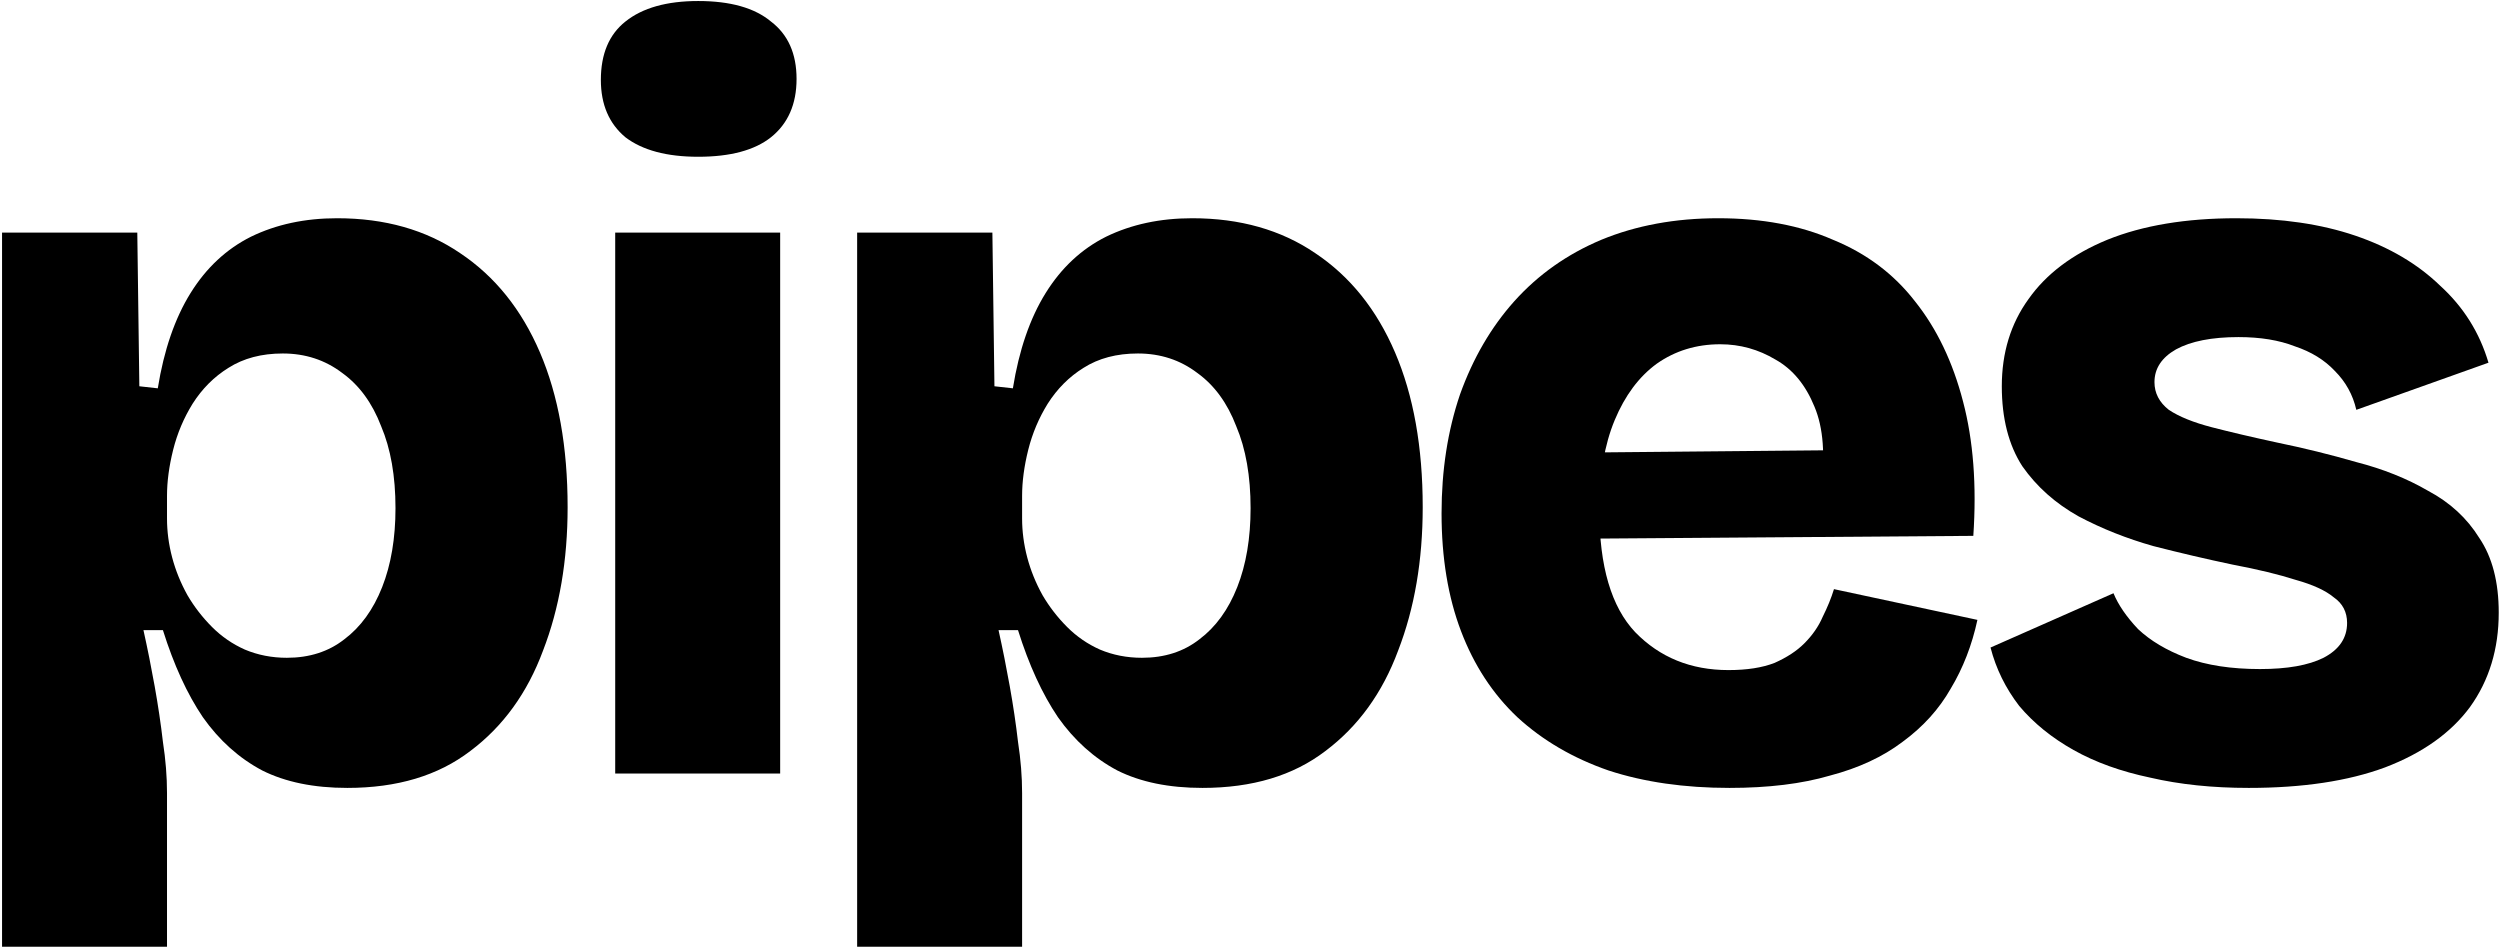
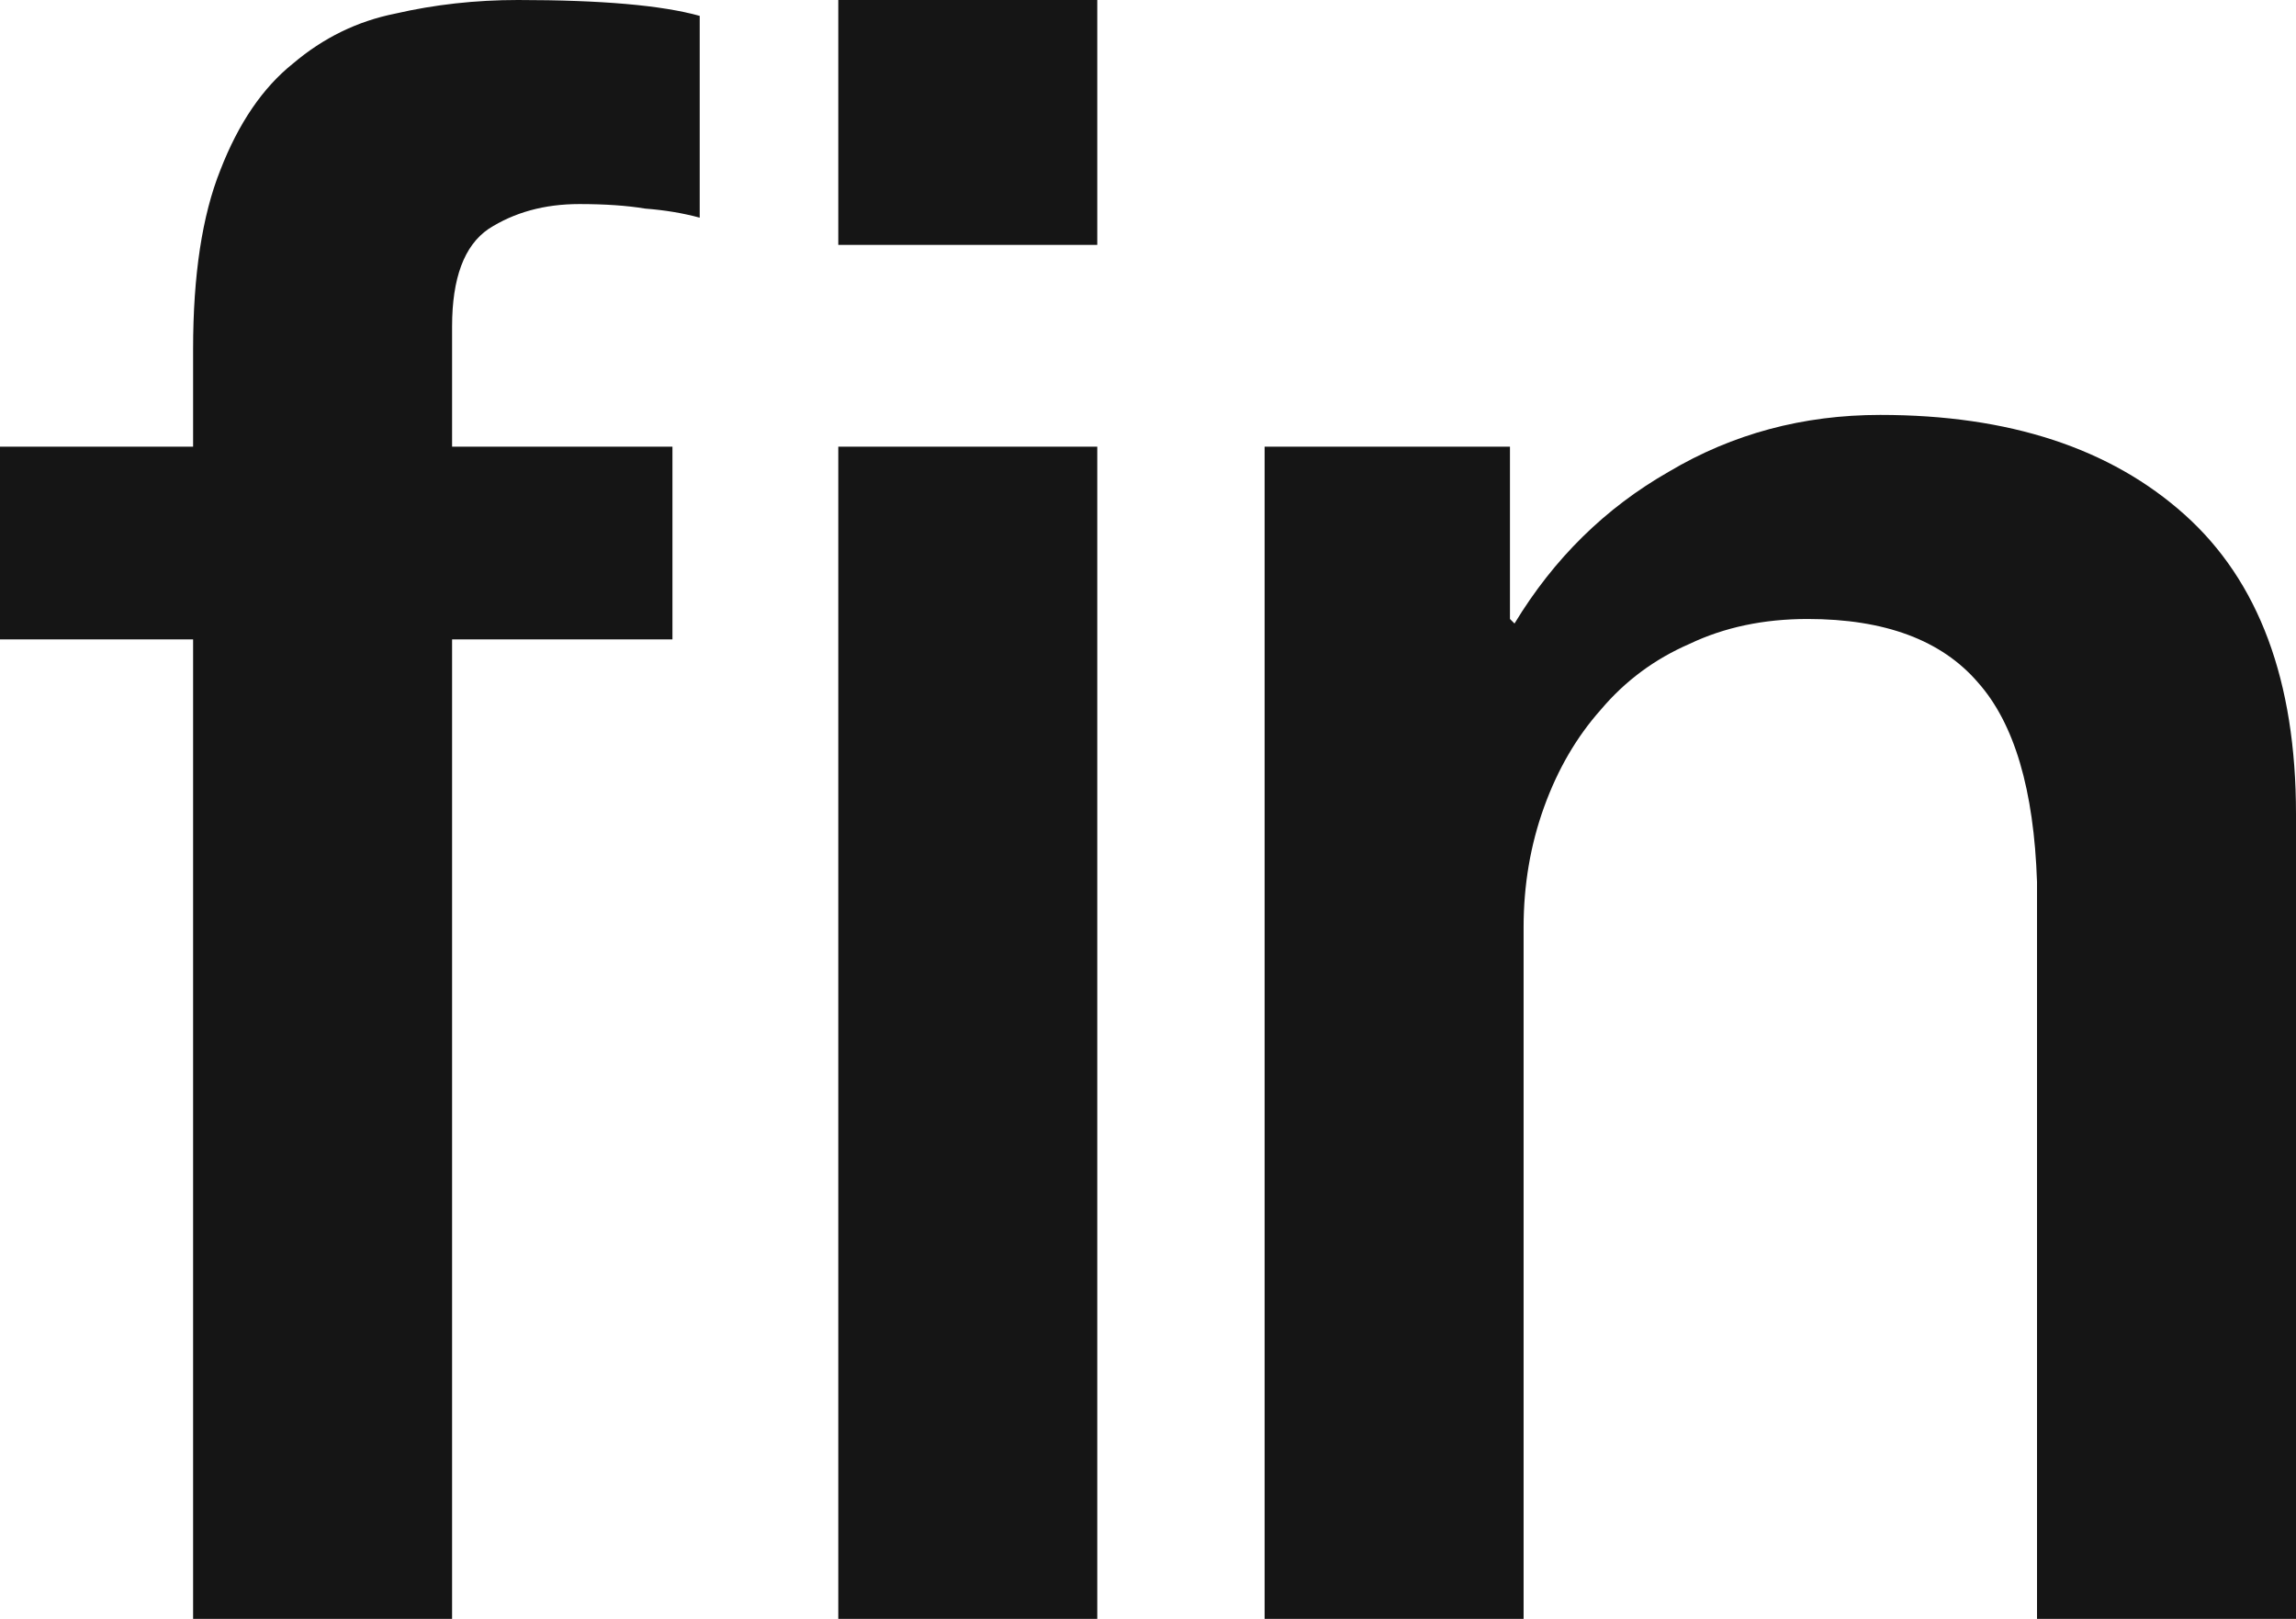
- <svg xmlns="http://www.w3.org/2000/svg" width="488" height="185" viewBox="0 0 488 185" fill="none">
-   <path d="M0.4 184.8V45.4H26.8L27.2 75.4L30.8 75.8C32 68.333 34.133 62.133 37.2 57.2C40.267 52.267 44.2 48.6 49 46.2C53.933 43.8 59.533 42.6 65.8 42.6C75.133 42.6 83.133 44.867 89.8 49.4C96.6 53.933 101.8 60.4 105.4 68.8C109 77.2 110.8 87.267 110.8 99C110.8 109.4 109.2 118.733 106 127C102.933 135.267 98.2 141.8 91.8 146.6C85.533 151.4 77.533 153.8 67.8 153.8C61.267 153.8 55.733 152.667 51.2 150.4C46.667 148 42.8 144.533 39.6 140C36.533 135.467 33.933 129.8 31.8 123H28C28.8 126.6 29.533 130.267 30.2 134C30.867 137.733 31.4 141.333 31.8 144.8C32.333 148.267 32.6 151.6 32.6 154.8V184.8H0.4ZM56 128.4C60.4 128.4 64.133 127.2 67.2 124.8C70.4 122.4 72.867 119 74.6 114.6C76.333 110.2 77.2 105.067 77.2 99.2C77.2 92.933 76.267 87.6 74.4 83.2C72.667 78.667 70.133 75.2 66.8 72.8C63.467 70.267 59.6 69 55.2 69C51.067 69 47.533 69.933 44.6 71.8C41.8 73.533 39.467 75.867 37.6 78.8C35.867 81.6 34.6 84.6 33.8 87.8C33 91 32.6 94 32.6 96.8V101.2C32.6 103.733 32.933 106.267 33.6 108.8C34.267 111.333 35.267 113.8 36.6 116.2C37.933 118.467 39.533 120.533 41.4 122.4C43.267 124.267 45.4 125.733 47.8 126.8C50.333 127.867 53.067 128.4 56 128.4Z" fill="black" />
-   <path d="M120.088 151V45.4H152.288V151H120.088ZM136.288 30.6C130.154 30.6 125.421 29.333 122.088 26.8C118.888 24.133 117.288 20.4 117.288 15.6C117.288 10.533 118.888 6.733 122.088 4.2C125.421 1.533 130.154 0.2 136.288 0.2C142.554 0.2 147.288 1.533 150.488 4.2C153.821 6.733 155.488 10.467 155.488 15.4C155.488 20.333 153.821 24.133 150.488 26.8C147.288 29.333 142.554 30.6 136.288 30.6Z" fill="black" />
-   <path d="M167.314 184.8V45.4H193.714L194.114 75.4L197.714 75.8C198.914 68.333 201.047 62.133 204.114 57.2C207.181 52.267 211.114 48.6 215.914 46.2C220.847 43.8 226.447 42.6 232.714 42.6C242.047 42.6 250.047 44.867 256.714 49.4C263.514 53.933 268.714 60.4 272.314 68.8C275.914 77.2 277.714 87.267 277.714 99C277.714 109.4 276.114 118.733 272.914 127C269.847 135.267 265.114 141.8 258.714 146.6C252.447 151.4 244.447 153.8 234.714 153.8C228.181 153.8 222.647 152.667 218.114 150.4C213.581 148 209.714 144.533 206.514 140C203.447 135.467 200.847 129.8 198.714 123H194.914C195.714 126.6 196.447 130.267 197.114 134C197.781 137.733 198.314 141.333 198.714 144.8C199.247 148.267 199.514 151.6 199.514 154.8V184.8H167.314ZM222.914 128.4C227.314 128.4 231.047 127.2 234.114 124.8C237.314 122.4 239.781 119 241.514 114.6C243.247 110.2 244.114 105.067 244.114 99.2C244.114 92.933 243.181 87.6 241.314 83.2C239.581 78.667 237.047 75.2 233.714 72.8C230.381 70.267 226.514 69 222.114 69C217.981 69 214.447 69.933 211.514 71.8C208.714 73.533 206.381 75.867 204.514 78.8C202.781 81.6 201.514 84.6 200.714 87.8C199.914 91 199.514 94 199.514 96.8V101.2C199.514 103.733 199.847 106.267 200.514 108.8C201.181 111.333 202.181 113.8 203.514 116.2C204.847 118.467 206.447 120.533 208.314 122.4C210.181 124.267 212.314 125.733 214.714 126.8C217.247 127.867 219.981 128.4 222.914 128.4Z" fill="black" />
-   <path d="M337.592 153.8C328.792 153.8 320.926 152.667 313.992 150.4C307.059 148 301.126 144.533 296.192 140C291.392 135.467 287.726 129.867 285.192 123.2C282.659 116.533 281.392 108.867 281.392 100.2C281.392 91.8 282.592 84.067 284.992 77C287.526 69.933 291.059 63.867 295.592 58.8C300.259 53.6 305.926 49.6 312.592 46.8C319.392 44 326.992 42.6 335.392 42.6C343.926 42.6 351.392 44 357.792 46.8C364.326 49.467 369.659 53.467 373.792 58.8C378.059 64.133 381.192 70.667 383.192 78.4C385.192 86 385.859 94.733 385.192 104.6L302.592 105.2V88.4L366.792 87.8L355.392 95.6C356.326 88.933 355.926 83.533 354.192 79.4C352.459 75.133 349.926 72.067 346.592 70.2C343.259 68.2 339.659 67.2 335.792 67.2C331.126 67.2 326.992 68.467 323.392 71C319.926 73.533 317.192 77.2 315.192 82C313.192 86.8 312.192 92.667 312.192 99.6C312.192 110.533 314.526 118.467 319.192 123.4C323.992 128.333 330.059 130.8 337.392 130.8C340.992 130.8 343.992 130.333 346.392 129.4C348.792 128.333 350.726 127.067 352.192 125.6C353.792 124 354.992 122.267 355.792 120.4C356.726 118.533 357.459 116.733 357.992 115L385.992 121C384.926 125.933 383.192 130.4 380.792 134.4C378.526 138.4 375.392 141.867 371.392 144.8C367.526 147.733 362.792 149.933 357.192 151.4C351.726 153 345.192 153.8 337.592 153.8Z" fill="black" />
-   <path d="M438.952 153.8C431.885 153.8 425.485 153.133 419.752 151.8C414.018 150.6 409.018 148.8 404.752 146.4C400.485 144 396.952 141.133 394.152 137.8C391.485 134.333 389.618 130.533 388.552 126.4L412.552 115.8C413.485 118.067 415.085 120.4 417.352 122.8C419.752 125.067 422.885 126.933 426.752 128.4C430.752 129.867 435.552 130.6 441.152 130.6C446.485 130.6 450.618 129.867 453.552 128.4C456.618 126.8 458.152 124.533 458.152 121.6C458.152 119.467 457.285 117.8 455.552 116.6C453.952 115.267 451.485 114.133 448.152 113.2C444.818 112.133 440.685 111.133 435.752 110.2C430.685 109.133 425.552 107.933 420.352 106.6C415.152 105.133 410.285 103.2 405.752 100.8C401.218 98.267 397.552 95 394.752 91C392.085 86.867 390.752 81.667 390.752 75.4C390.752 68.867 392.485 63.2 395.952 58.4C399.418 53.467 404.552 49.6 411.352 46.8C418.285 44 426.685 42.6 436.552 42.6C445.352 42.6 453.085 43.733 459.752 46C466.418 48.267 471.952 51.533 476.352 55.8C480.885 59.933 484.018 64.933 485.752 70.8L459.952 80C459.285 77.067 457.885 74.533 455.752 72.4C453.752 70.267 451.152 68.667 447.952 67.6C444.885 66.4 441.218 65.8 436.952 65.8C431.752 65.8 427.685 66.6 424.752 68.2C421.952 69.8 420.552 71.933 420.552 74.6C420.552 76.733 421.485 78.533 423.352 80C425.352 81.333 428.152 82.467 431.752 83.4C435.352 84.333 439.618 85.333 444.552 86.4C449.752 87.467 454.885 88.733 459.952 90.2C465.152 91.533 469.818 93.4 473.952 95.8C478.218 98.067 481.552 101.133 483.952 105C486.485 108.733 487.752 113.6 487.752 119.6C487.752 126.667 485.885 132.8 482.152 138C478.418 143.067 472.885 147 465.552 149.8C458.352 152.467 449.485 153.8 438.952 153.8Z" fill="black" />
+ <svg xmlns="http://www.w3.org/2000/svg" width="719" height="507" viewBox="0 0 719 507" fill="none">
+   <path d="M262.512 0H343.613V76.689H262.512V0ZM0 139.887H60.47V109.353C60.47 86.157 63.316 67.458 69.007 53.256C74.698 38.581 82.287 27.457 91.772 19.882C101.258 11.835 111.929 6.627 123.786 4.261C136.117 1.42 148.923 0 162.202 0C188.287 0 207.258 1.657 219.115 4.971V68.168C213.898 66.748 208.207 65.801 202.041 65.328C196.35 64.381 189.473 63.908 181.41 63.908C170.502 63.908 161.017 66.511 152.954 71.719C145.365 76.926 141.571 87.104 141.571 102.252V139.887H210.578V200.244H141.571V507H60.47V200.244H0V139.887ZM262.512 139.887H343.613V507H262.512V139.887Z" fill="#151515" />
+   <path d="M396.018 139.887H472.851V193.853L474.274 195.273C486.605 174.917 502.73 159.059 522.65 147.697C542.569 135.863 564.623 129.945 588.811 129.945C629.125 129.945 660.901 140.36 684.141 161.189C707.38 182.018 719 213.262 719 254.92V507H637.899V276.223C636.95 247.346 630.785 226.517 619.402 213.735C608.02 200.48 590.234 193.853 566.046 193.853C552.292 193.853 539.961 196.457 529.053 201.664C518.144 206.398 508.896 213.262 501.307 222.256C493.719 230.777 487.791 240.955 483.522 252.79C479.254 264.625 477.119 277.169 477.119 290.424V507H396.018V139.887Z" fill="#151515" />
</svg>
